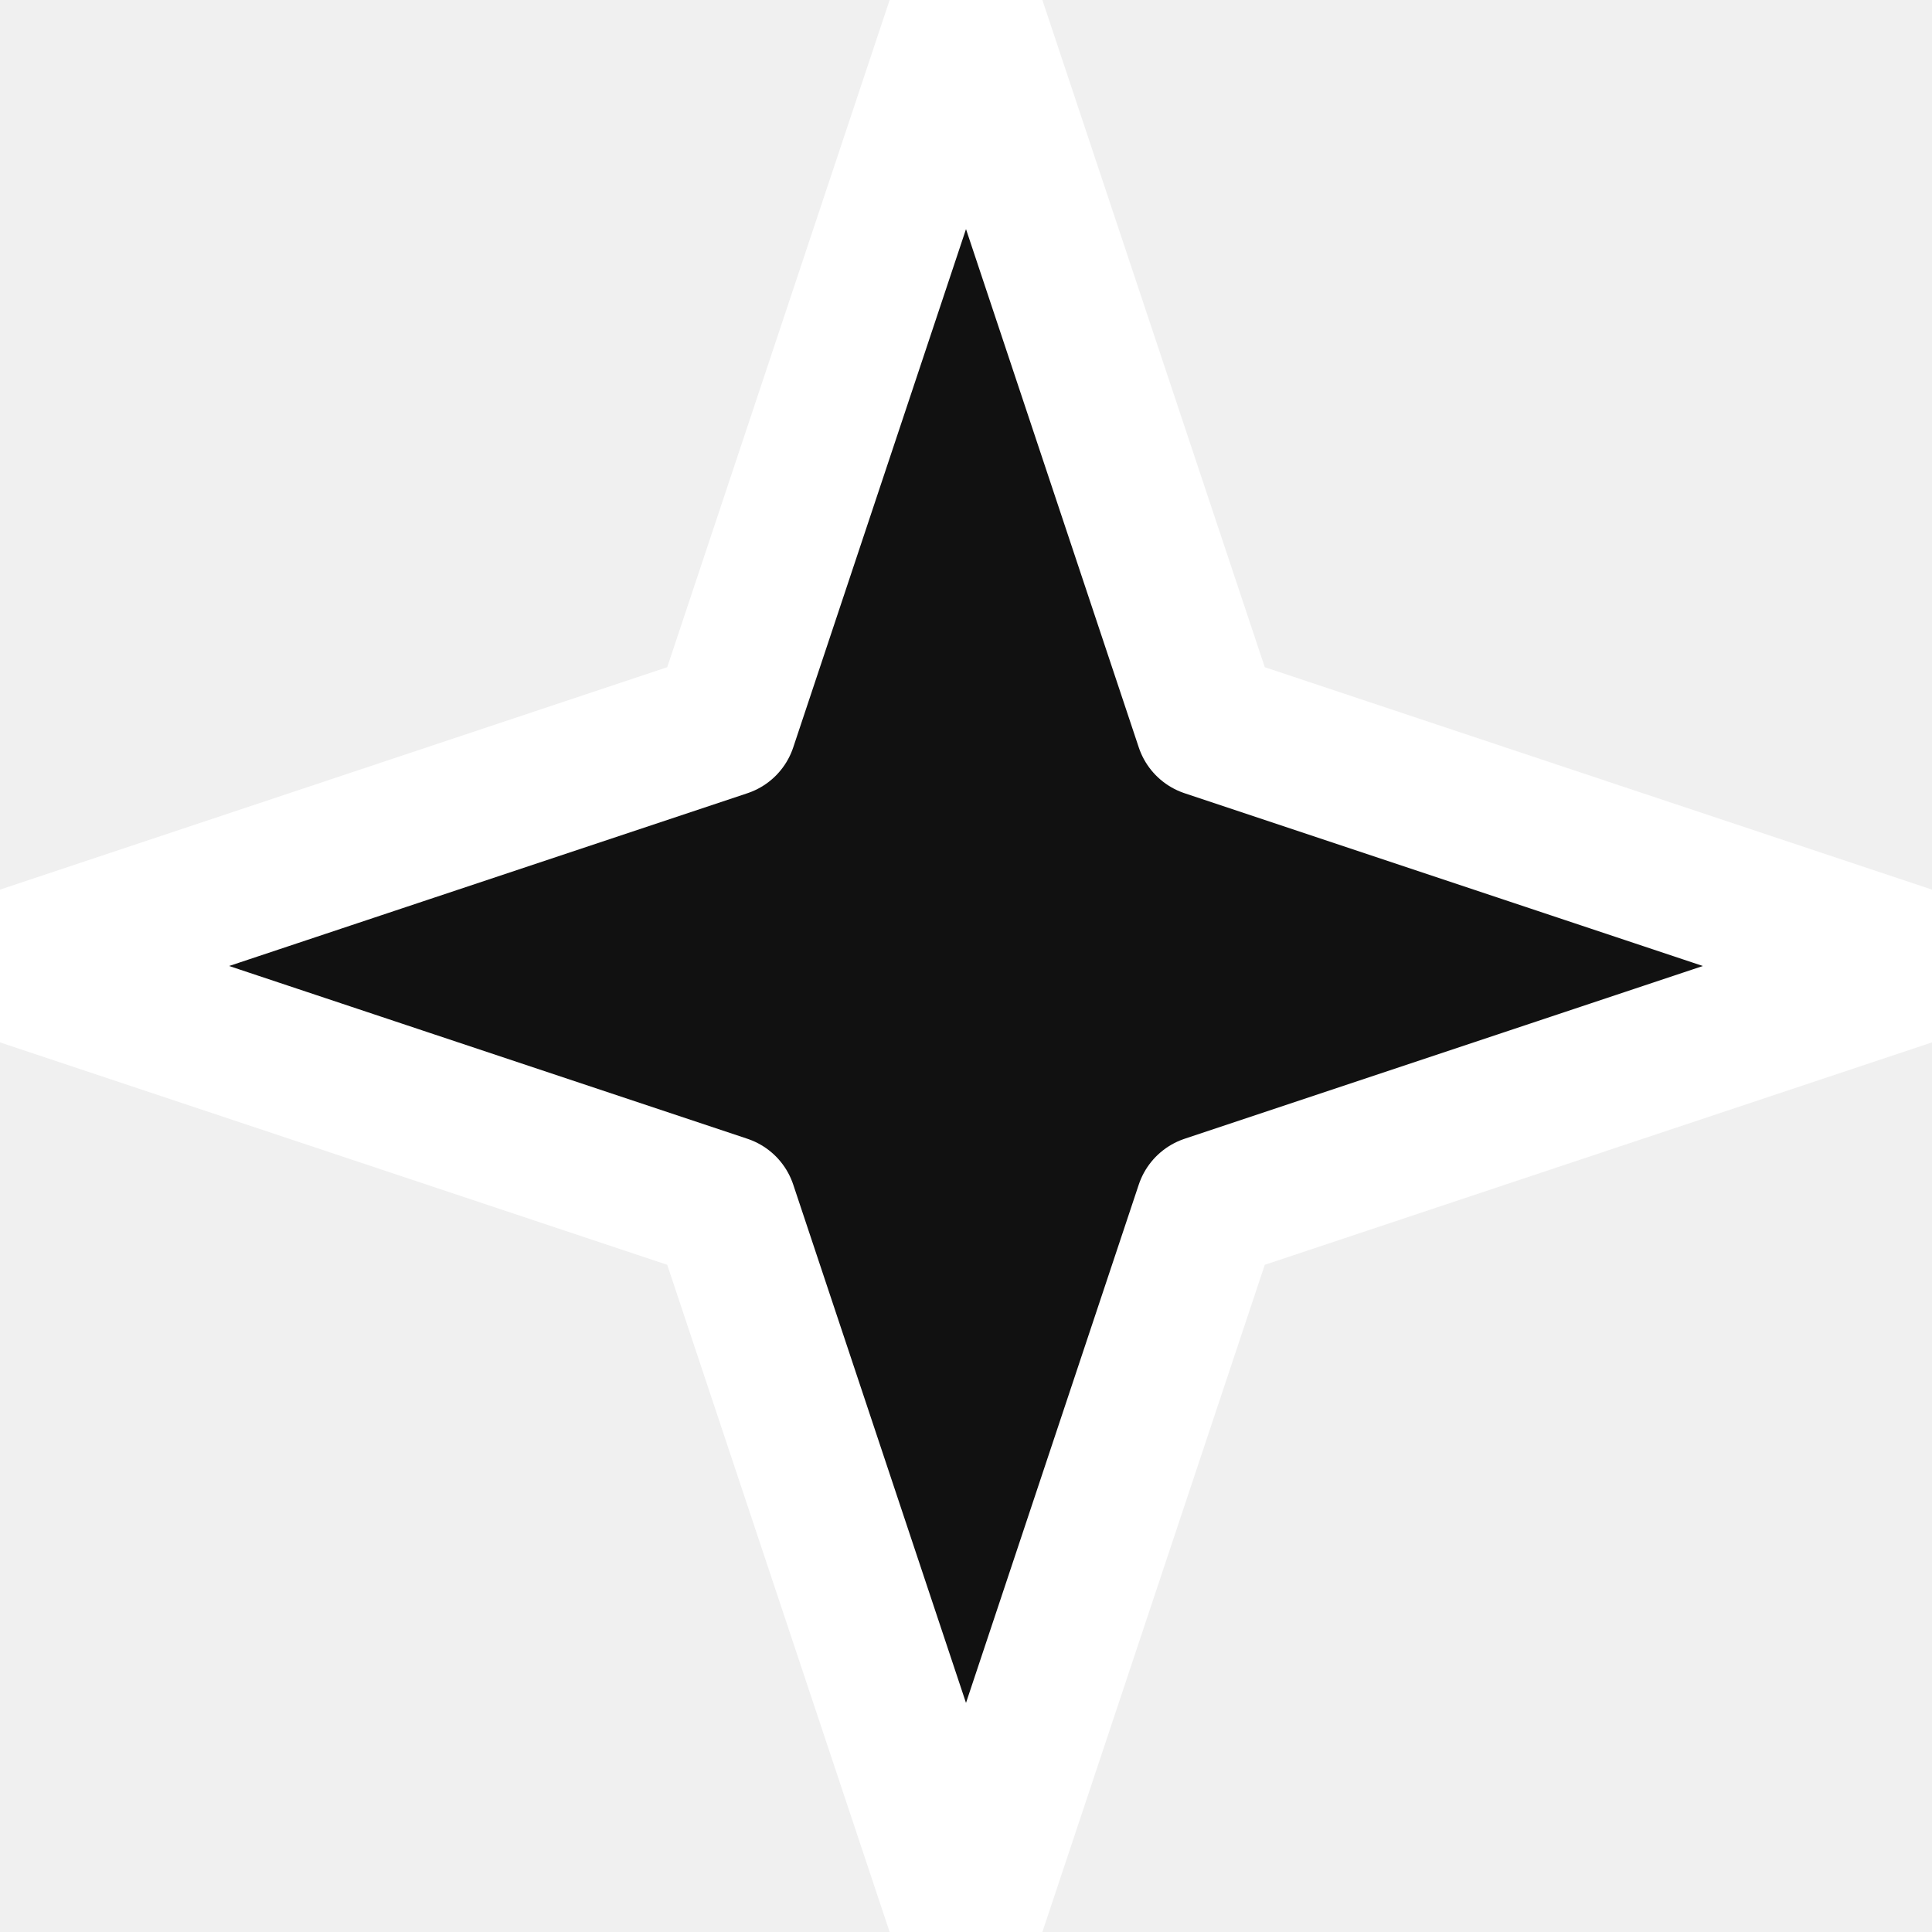
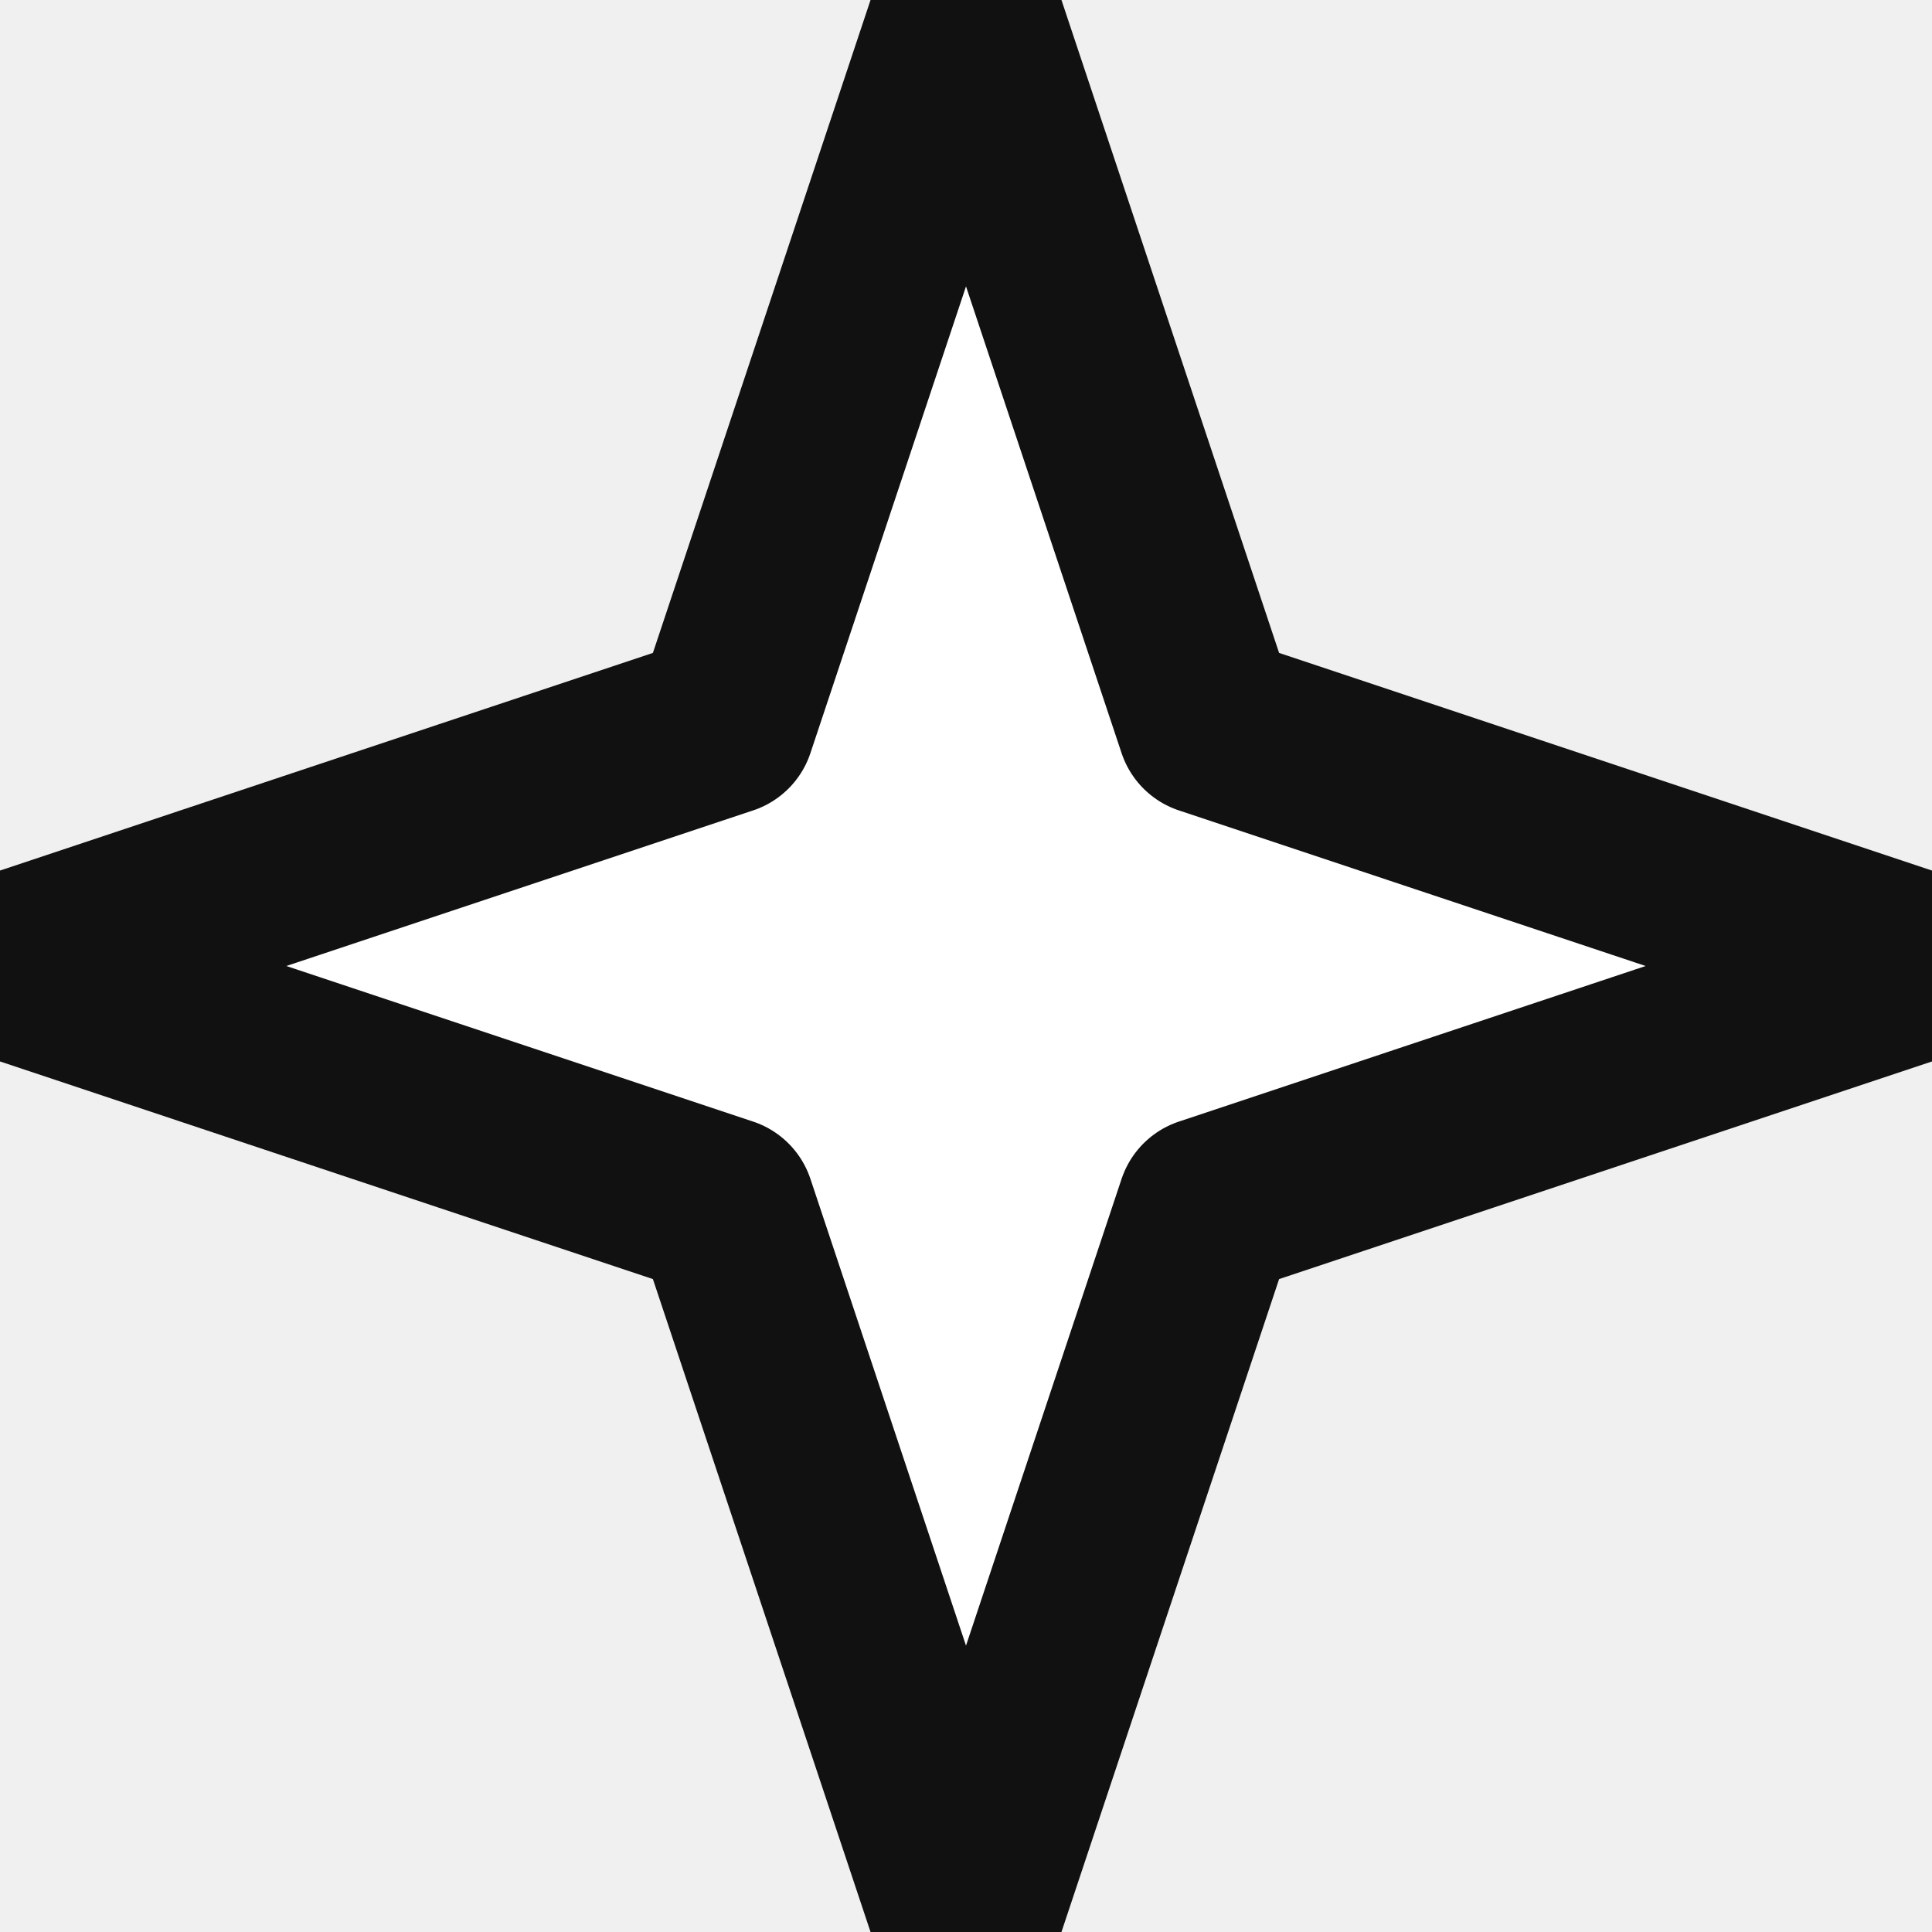
- <svg xmlns="http://www.w3.org/2000/svg" width="20" height="20" viewBox="0 0 20 20">
-   <path d="M10 0 L12.5 7.5 L20 10 L12.5 12.5 L10 20 L7.5 12.5 L0 10 L7.5 7.5 Z" fill="#111111" stroke="#ffffff" stroke-width="1.5" stroke-linejoin="round" />
+ <svg xmlns="http://www.w3.org/2000/svg" width="16" height="16" viewBox="0 0 16 16">
+   <path d="M8 0 L10 6 L16 8 L10 10 L8 16 L6 10 L0 8 L6 6 Z" fill="#ffffff" stroke="#111111" stroke-width="1.5" stroke-linejoin="round" />
</svg>
